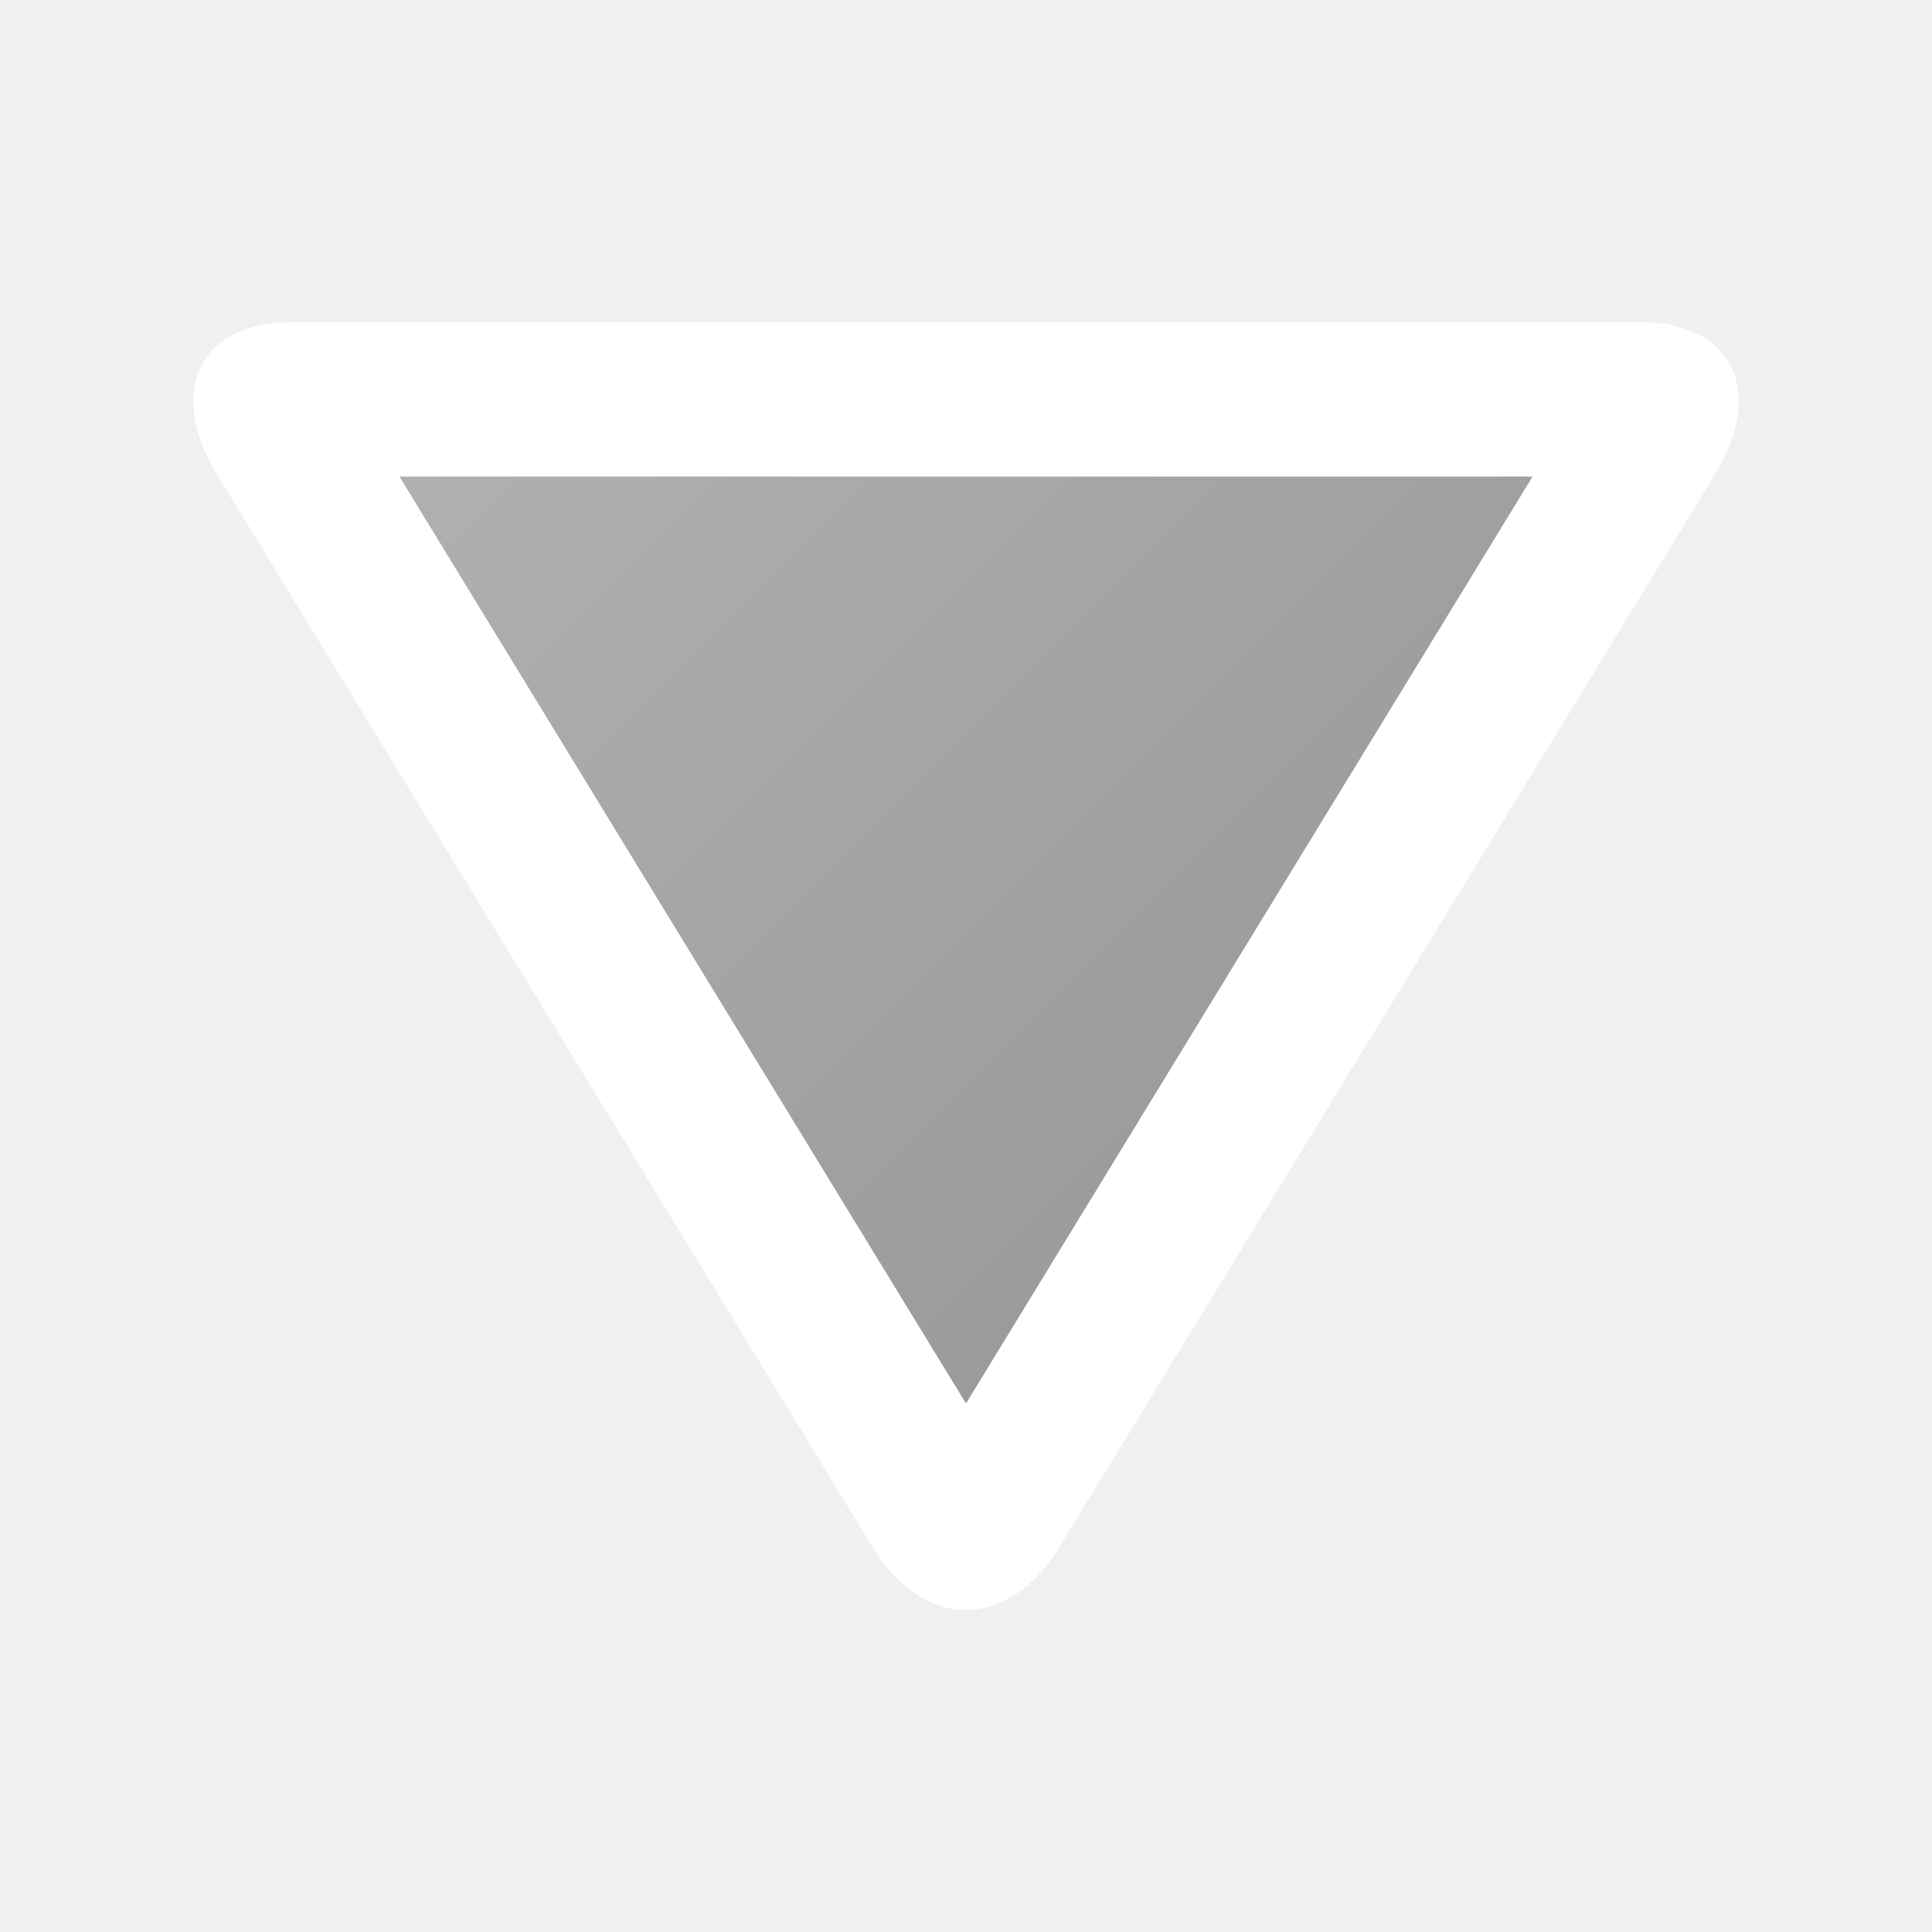
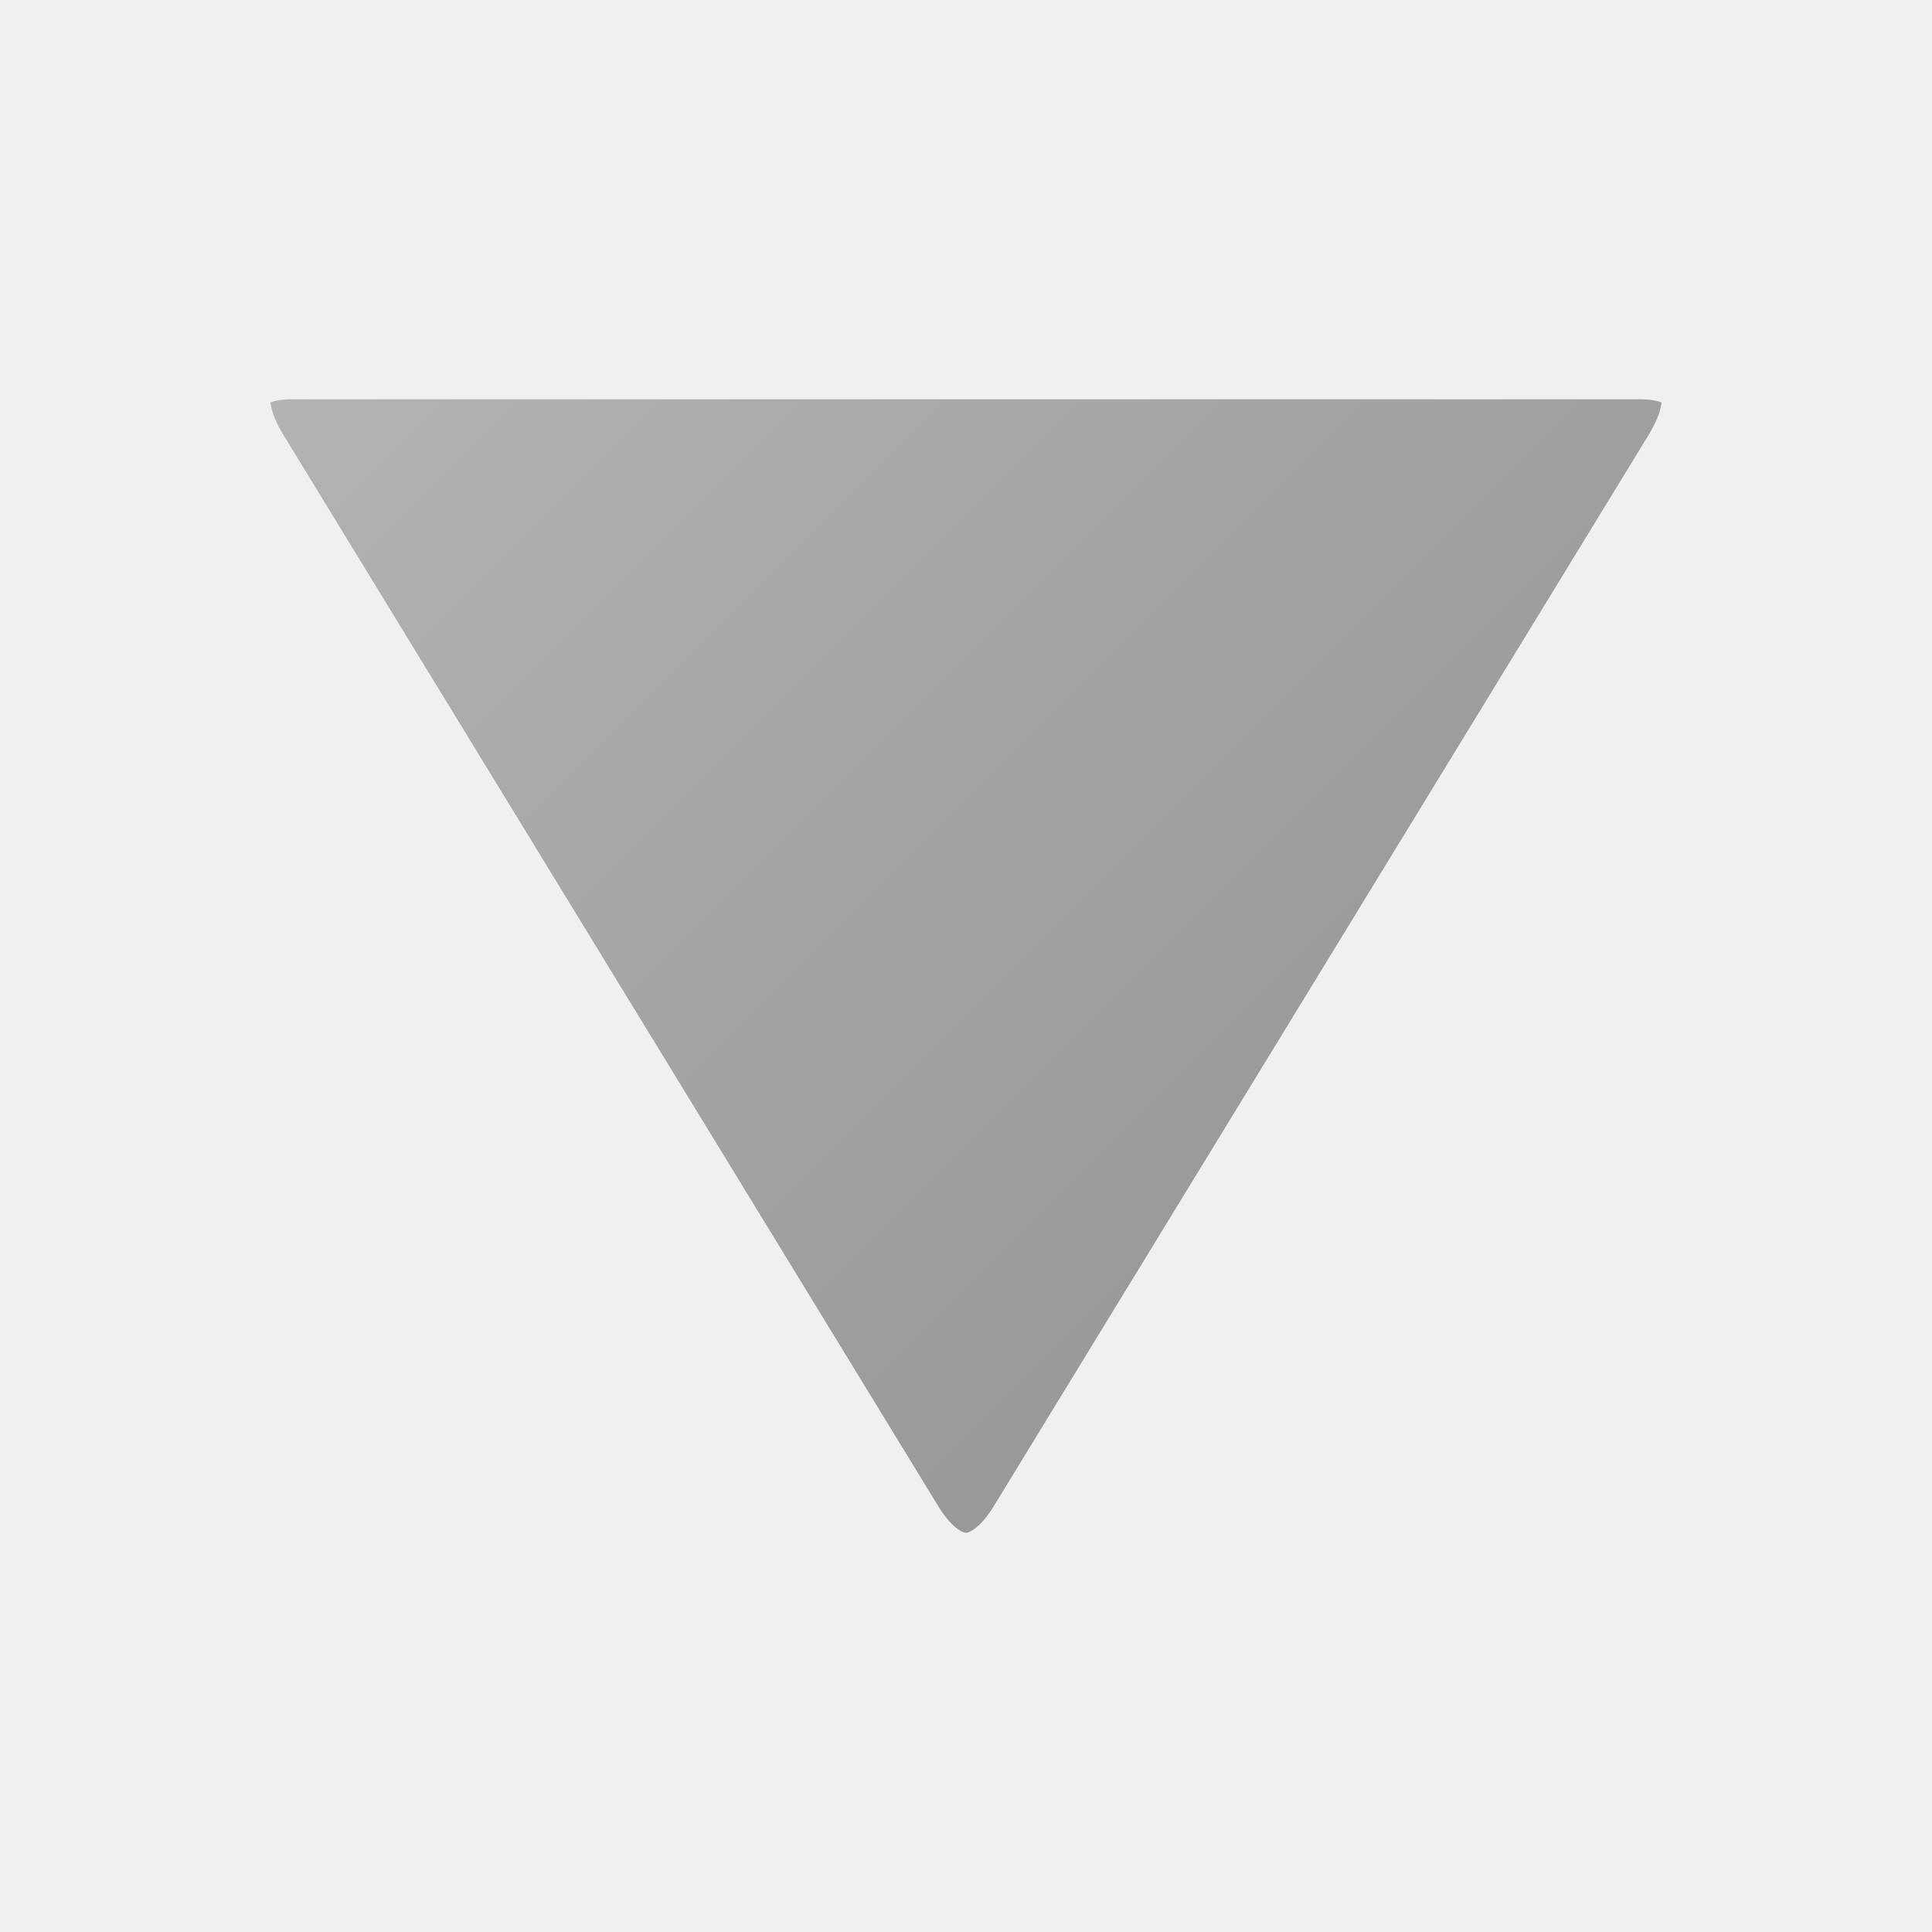
- <svg xmlns="http://www.w3.org/2000/svg" width="15" height="15" viewBox="0 0 500 500">
+ <svg xmlns="http://www.w3.org/2000/svg" width="12" height="12" viewBox="0 0 500 500">
  <linearGradient id="a" gradientUnits="userSpaceOnUse" x1="131.523" y1="42.63" x2="368.478" y2="279.584">
    <stop offset="0" stop-color="#b3b3b3" />
    <stop offset="1" stop-color="#999" />
  </linearGradient>
  <path fill="url(#a)" d="M250 396.666c-1.155 0-4.11-1.832-7.113-6.75l-169.6-277.455c-2.517-4.114-3.19-6.98-3.28-8.314.827-.33 2.565-.812 5.627-.812h348.733c3.063 0 4.798.482 5.627.812-.09 1.334-.766 4.2-3.28 8.315l-169.6 277.457c-3.005 4.917-5.96 6.75-7.114 6.75z" />
-   <path fill="#FFF" d="M396.627 123.334L250 363.21 103.374 123.335h293.253m27.74-40H75.633c-23.975 0-32.71 17.8-19.41 39.558L225.82 400.35c6.648 10.877 15.414 16.316 24.18 16.316 8.765 0 17.53-5.44 24.18-16.316l169.6-277.458c13.297-21.757 4.563-39.558-19.413-39.558z" />
</svg>
